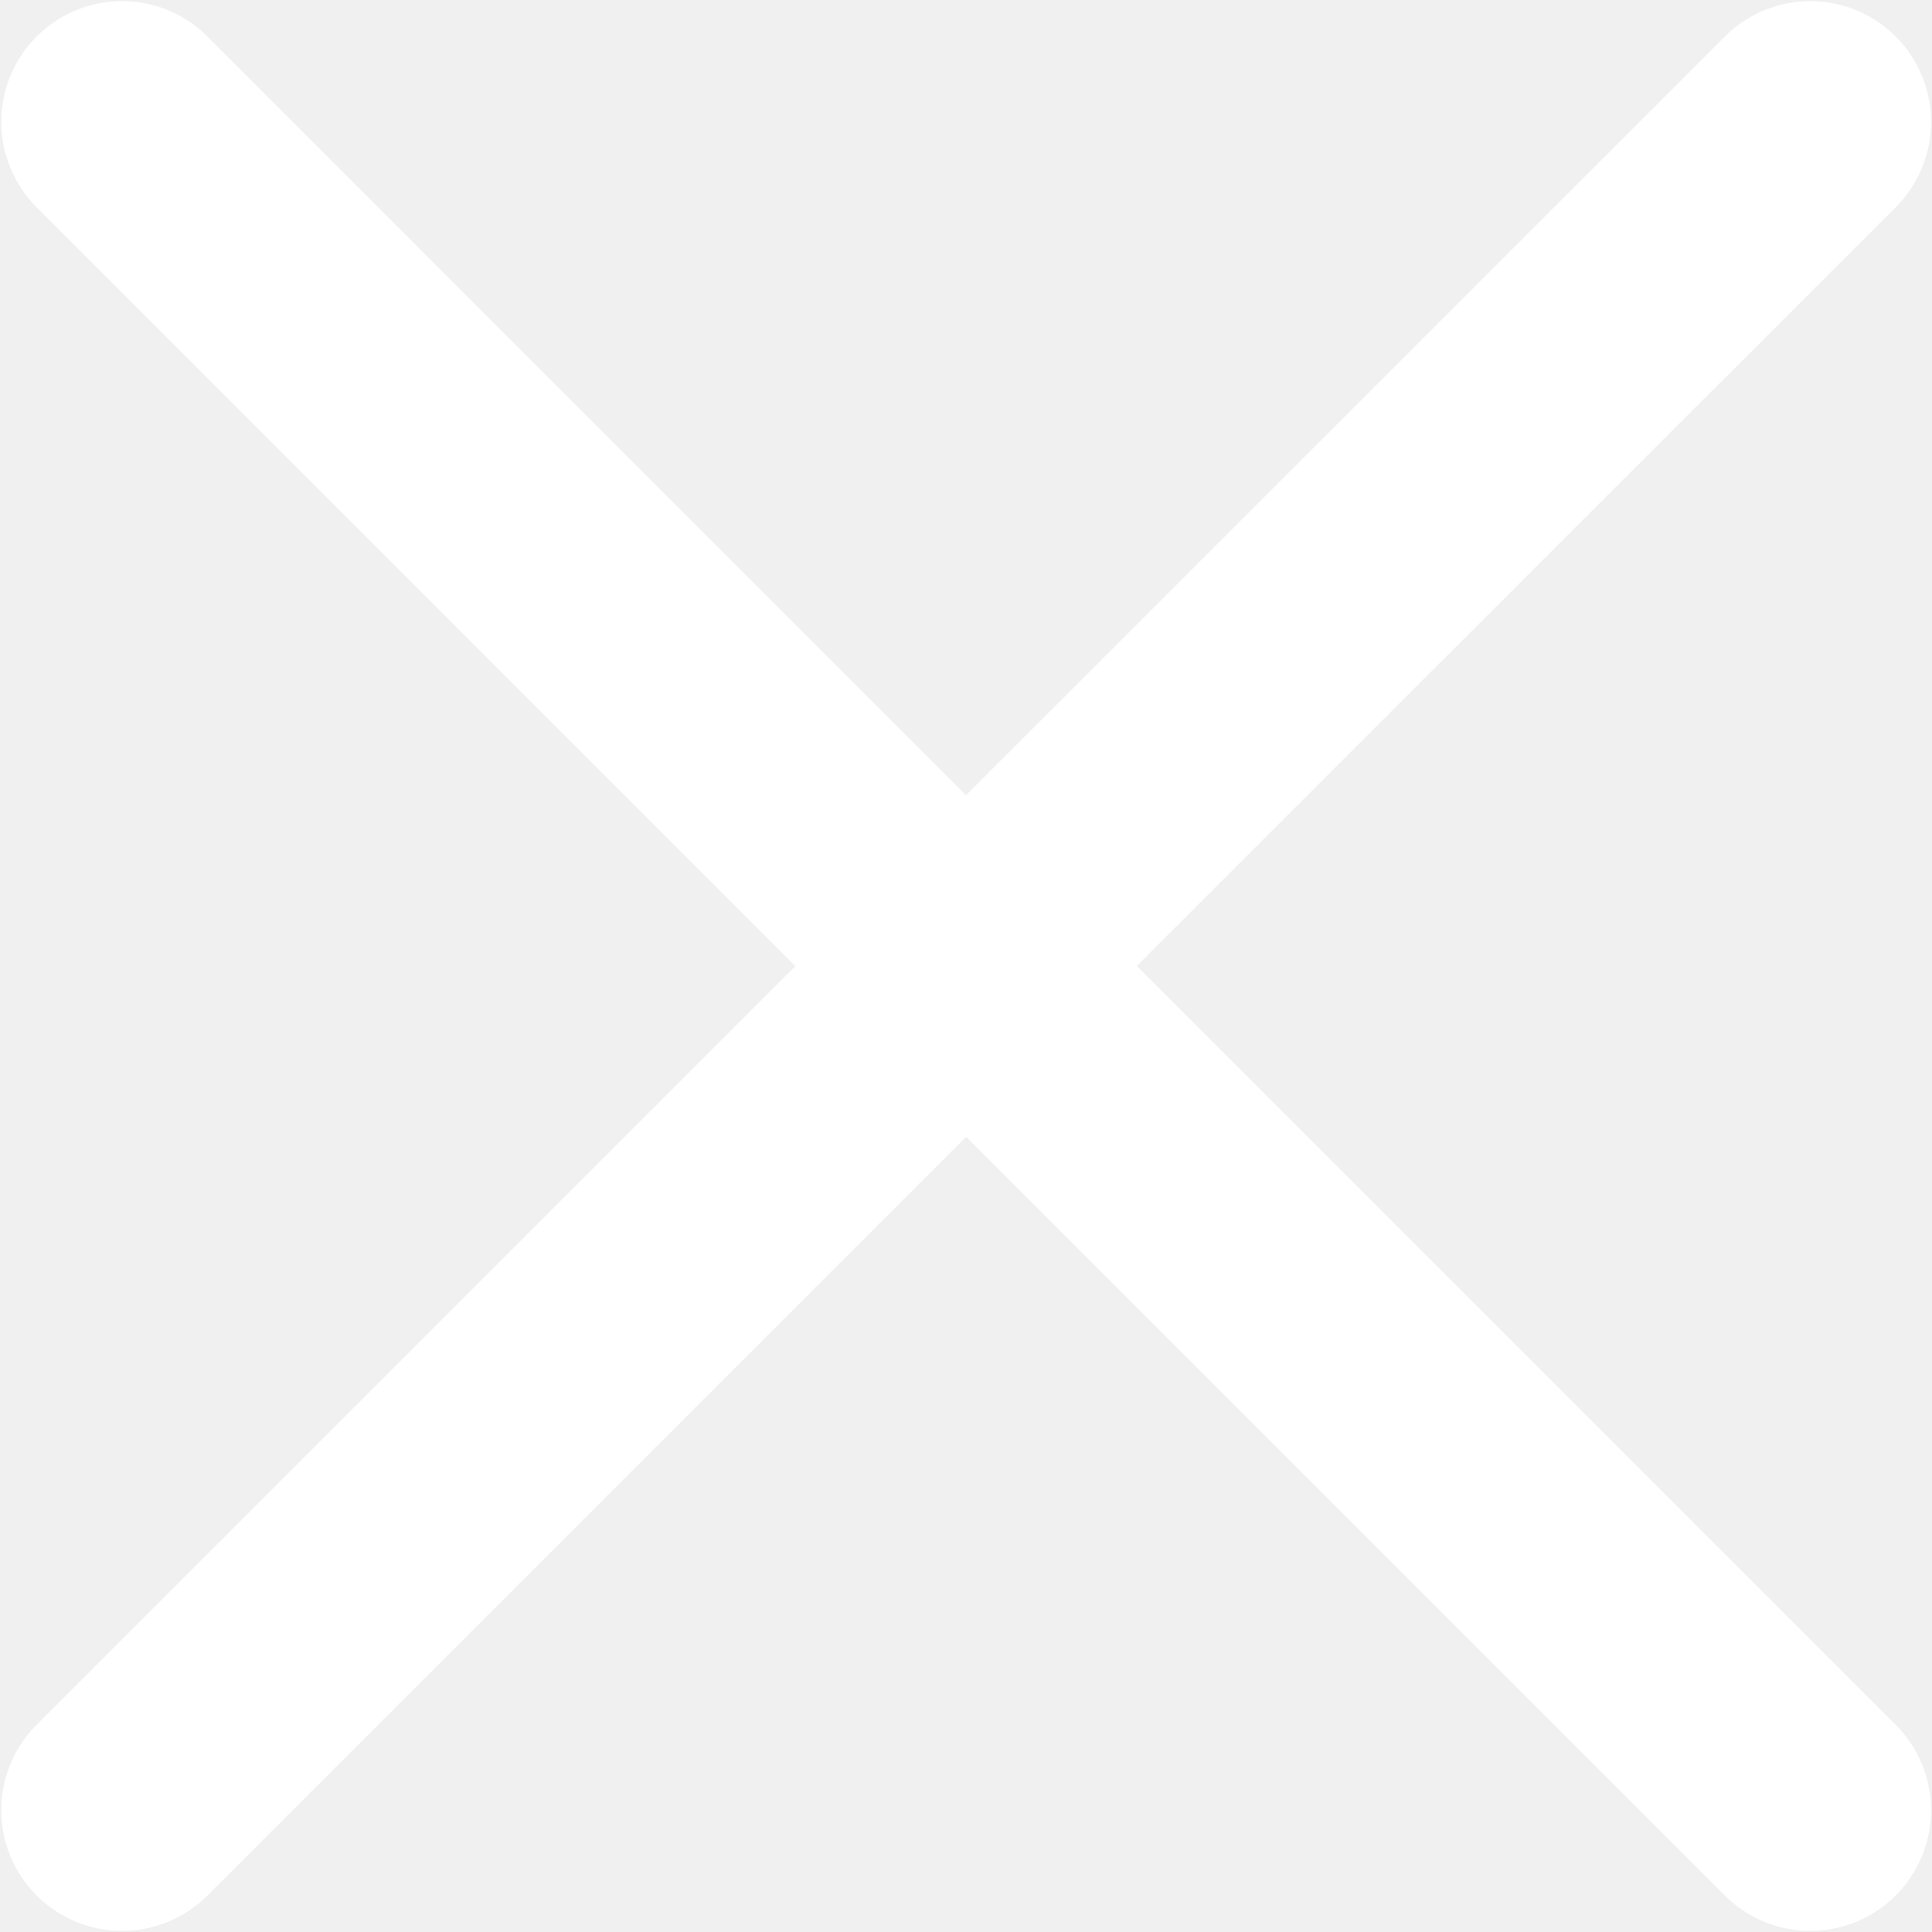
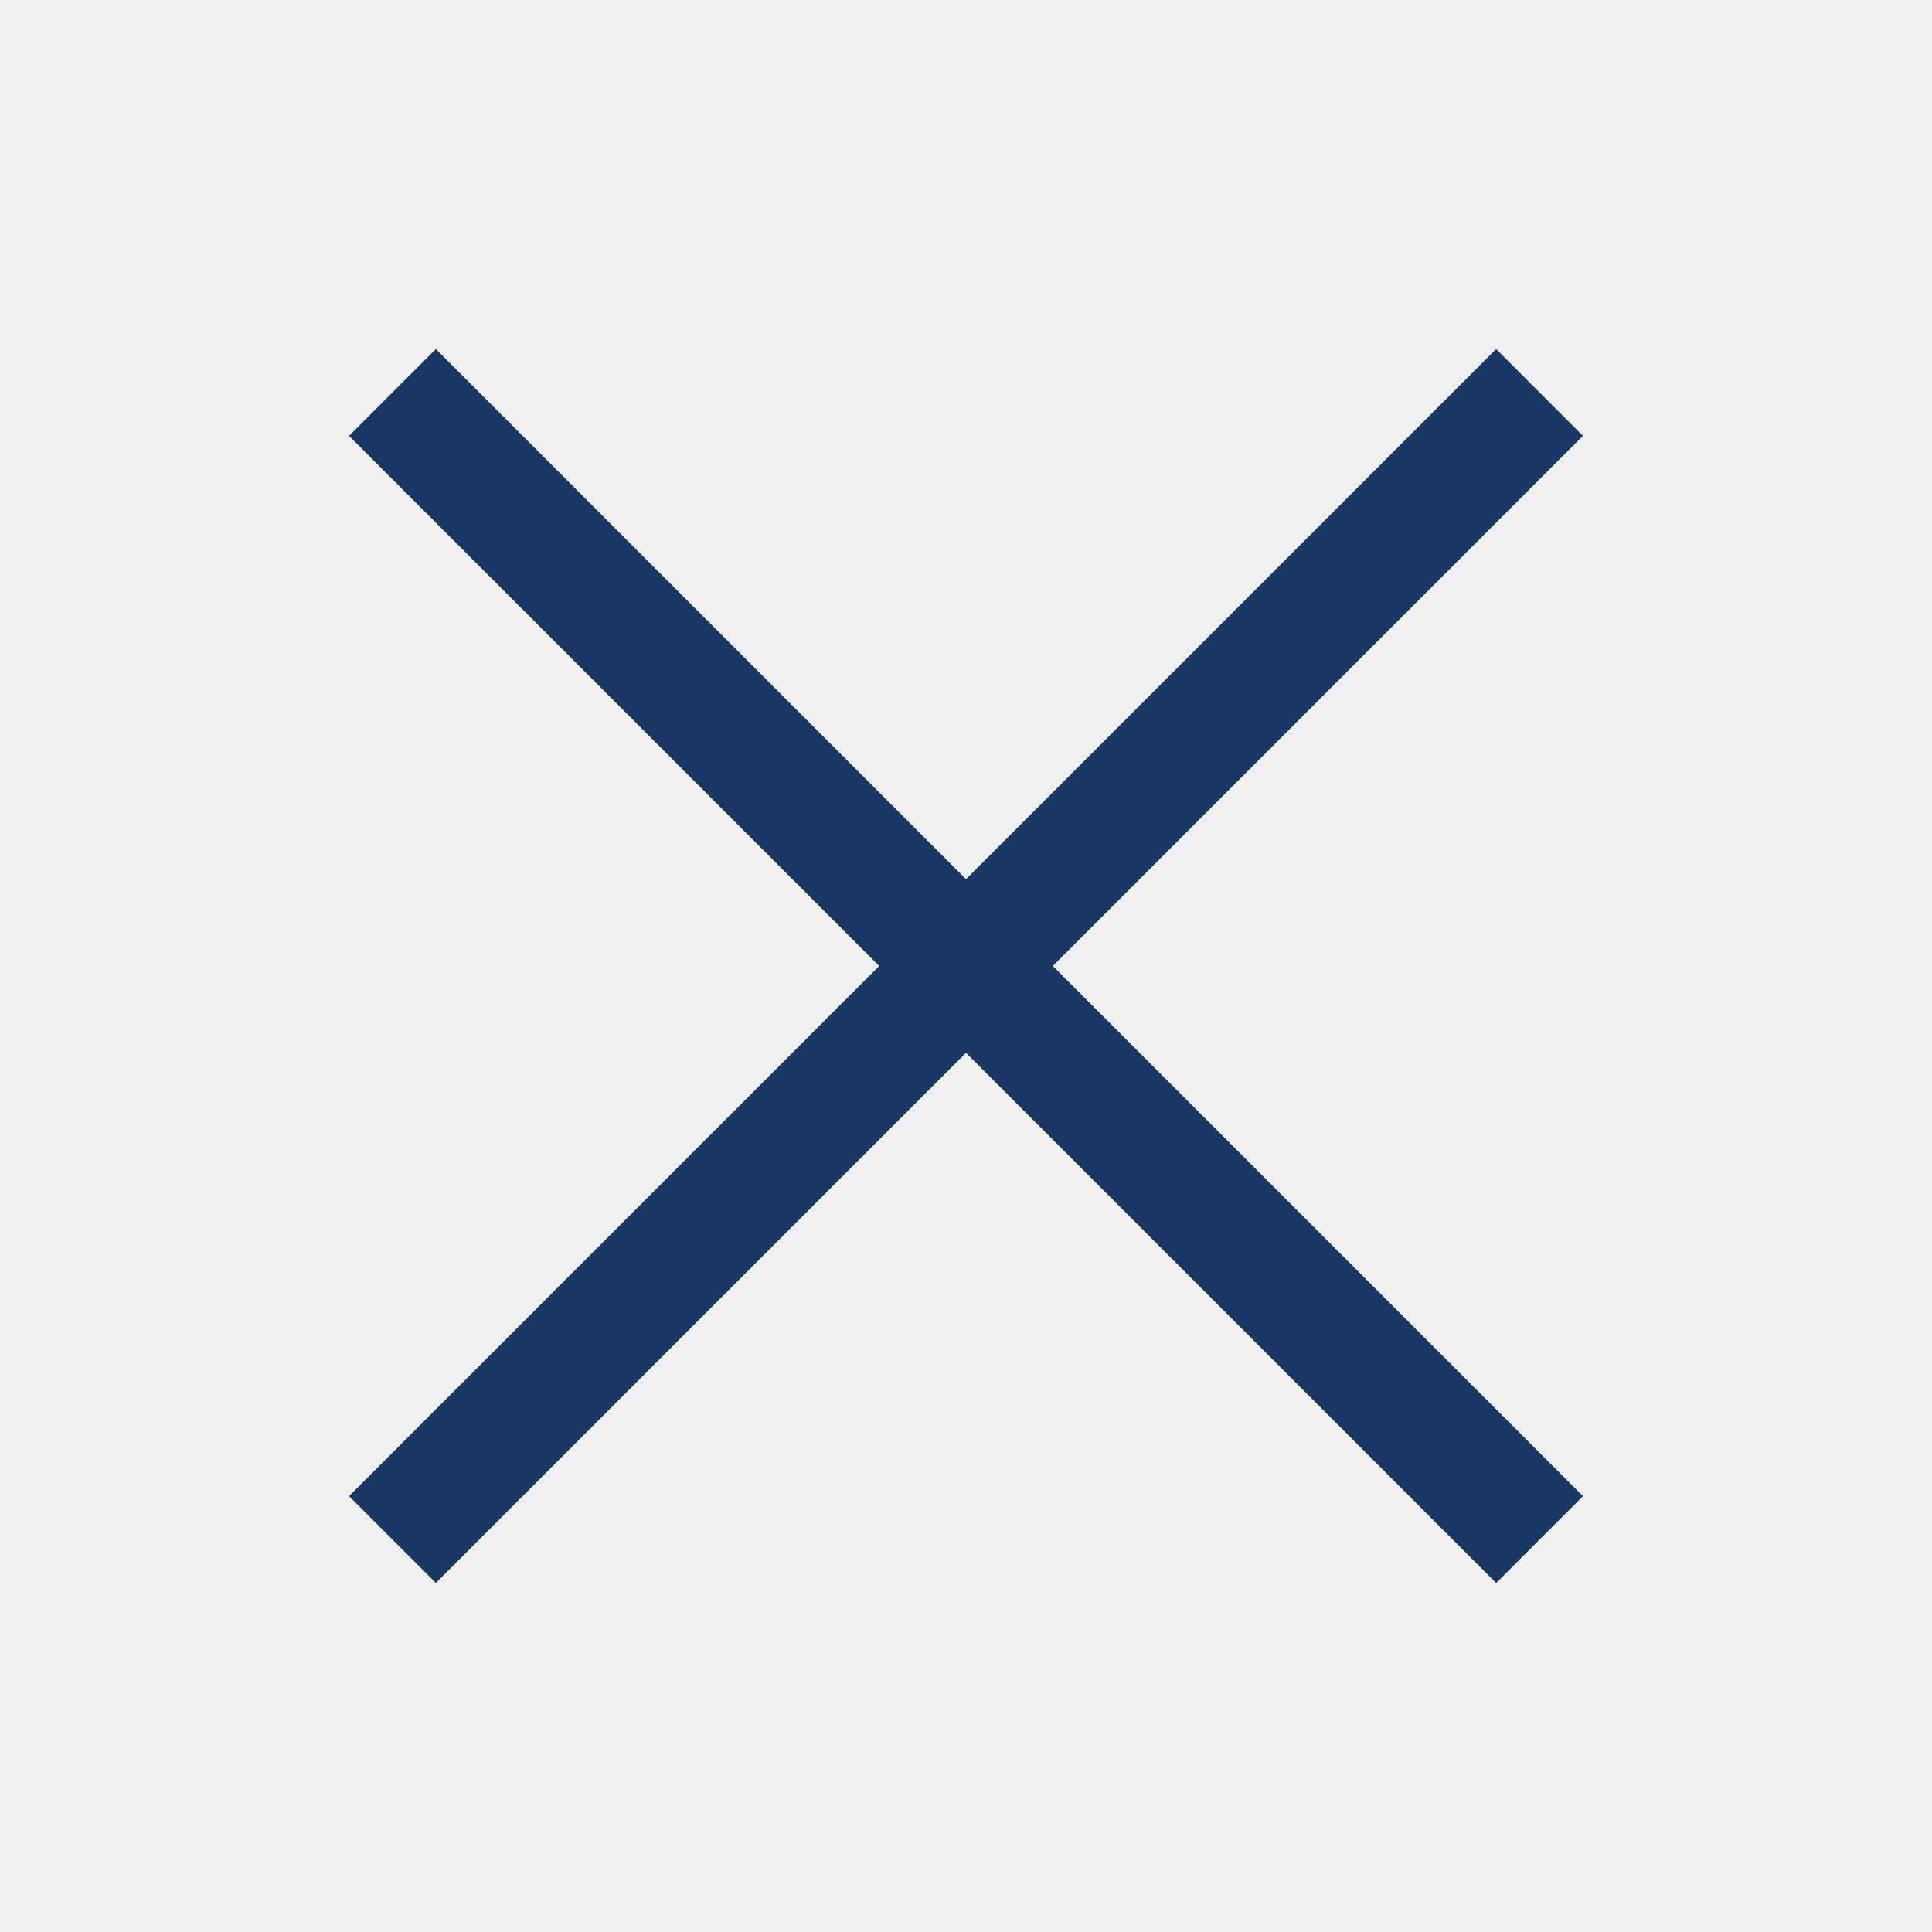
- <svg xmlns="http://www.w3.org/2000/svg" width="12" height="12" viewBox="0 0 12 12" fill="none">
-   <path d="M0.758 11.243L6.001 6M11.244 0.757L6 6M6 6L0.758 0.757M6.001 6L11.244 11.243" stroke="white" stroke-width="1.5" stroke-linecap="round" stroke-linejoin="round" />
+ <svg xmlns="http://www.w3.org/2000/svg" fill="#1b3764" viewBox="0 0 32 32" width="32px" height="32px">
+   <path d="M 7.219 5.781 L 5.781 7.219 L 14.562 16 L 5.781 24.781 L 7.219 26.219 L 16 17.438 L 24.781 26.219 L 26.219 24.781 L 17.438 16 L 26.219 7.219 L 24.781 5.781 L 16 14.562 Z" />
</svg>
